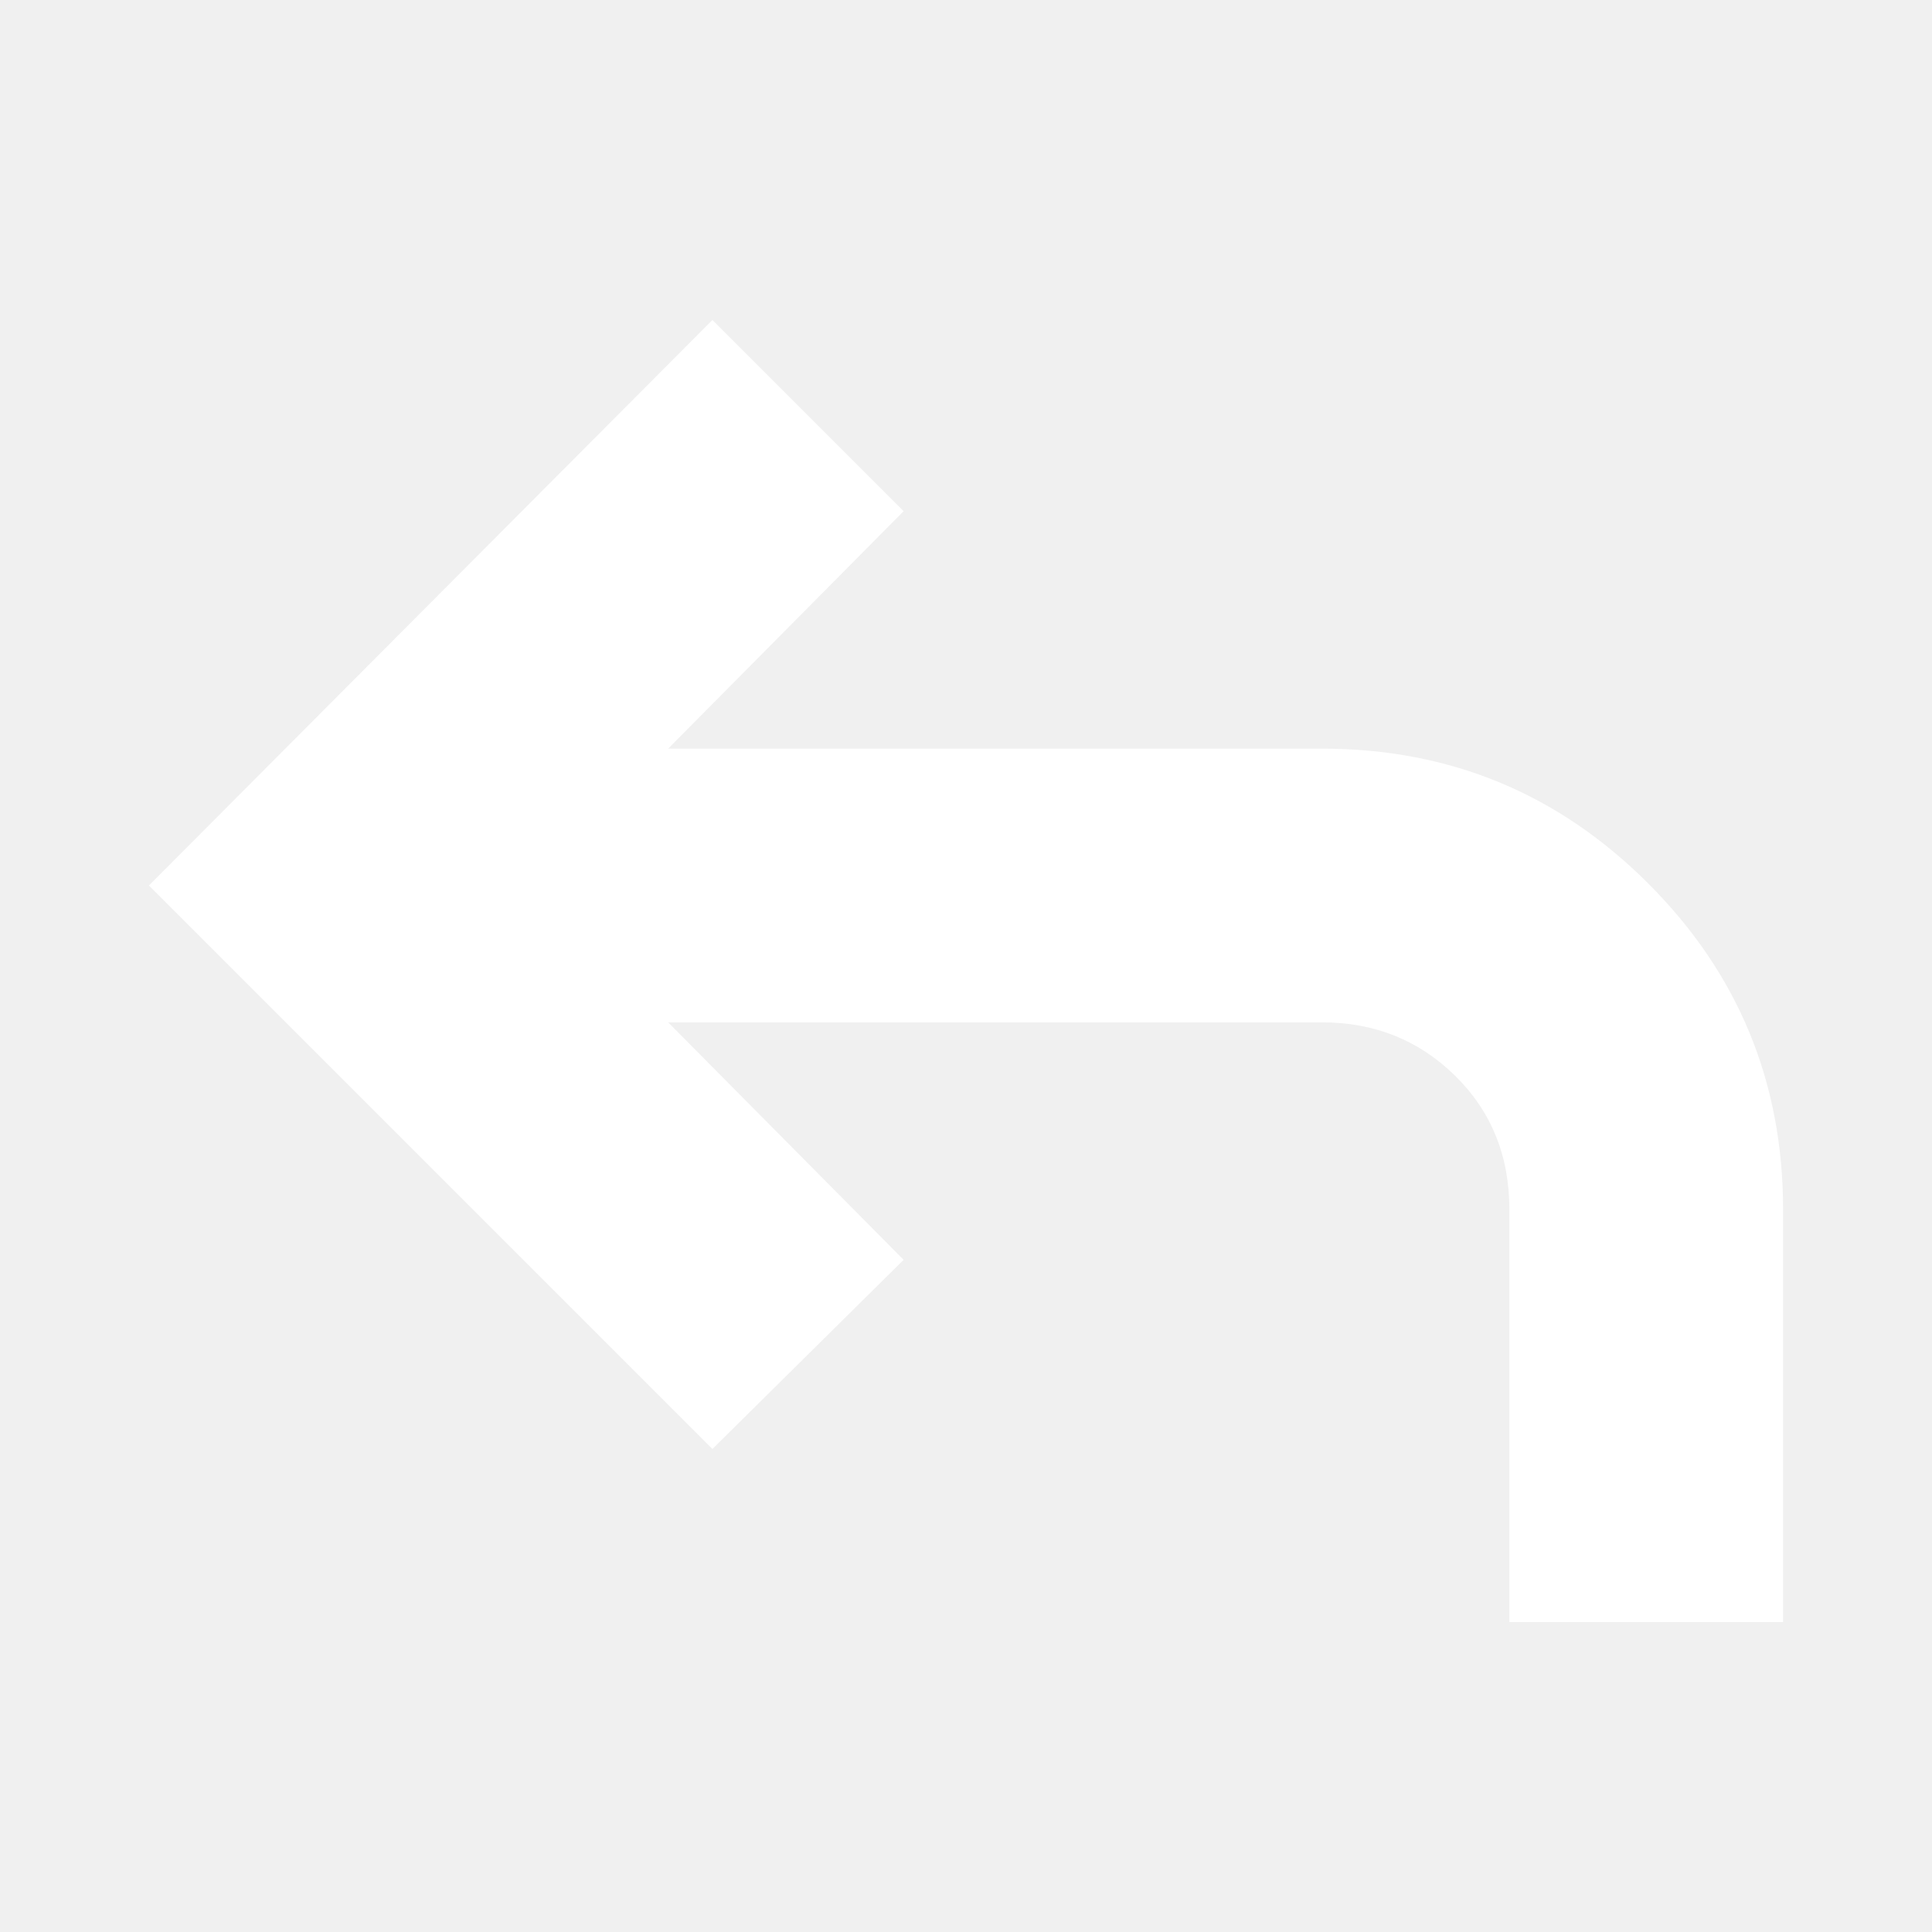
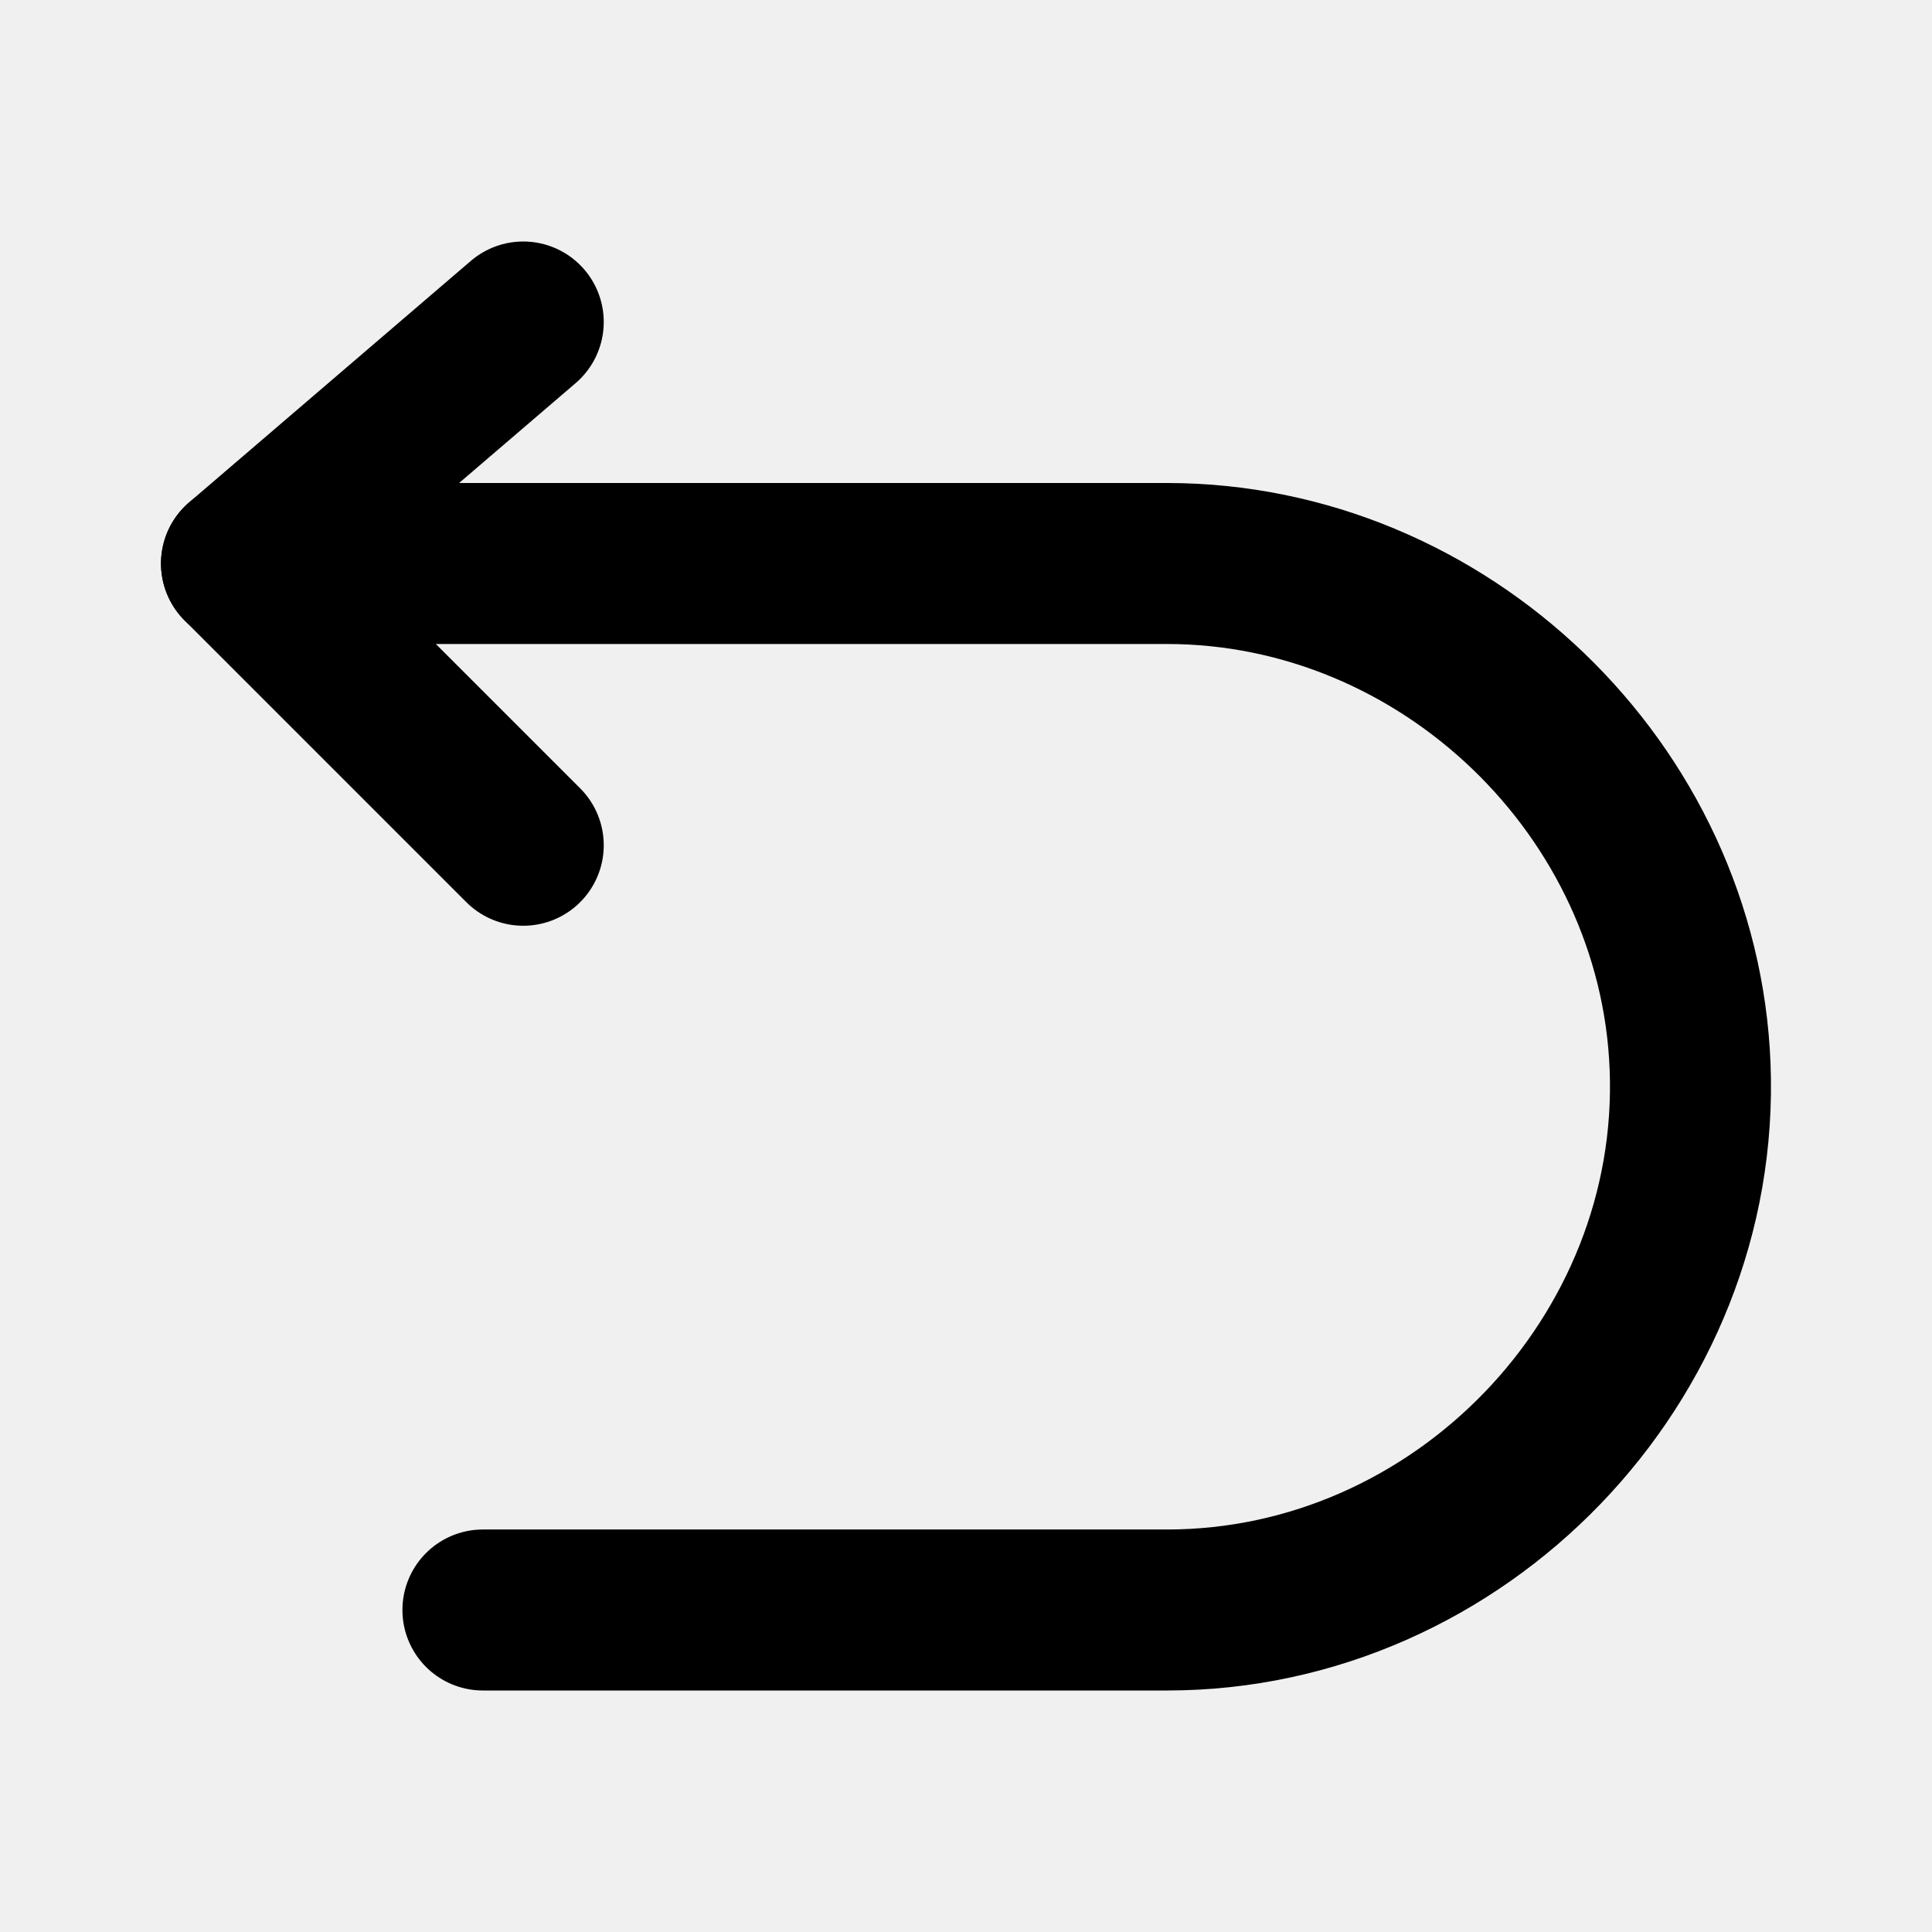
- <svg xmlns="http://www.w3.org/2000/svg" height="24px" viewBox="0 -960 960 960" width="24px" fill="#FFFFFF">
-   <path d="M750-154v-205q0-40-27-66.5T657-452H332l117 118-95 94L74-520l280-281 95 95-117 118h325q95 0 162 67t67 162v205H750Z" />
+ <svg xmlns="http://www.w3.org/2000/svg" width="800px" height="800px" viewBox="0 0 48 48" fill="none">
+   <path d="M13 8L6 14L13 21" stroke="#000000" stroke-width="4" stroke-linecap="round" stroke-linejoin="round" />
+   <path d="M6 14H28.994C35.877 14 41.722 19.62 41.99 26.5C42.274 33.77 36.267 40 28.994 40H11.998" stroke="#000000" stroke-width="4" stroke-linecap="round" stroke-linejoin="round" />
</svg>
